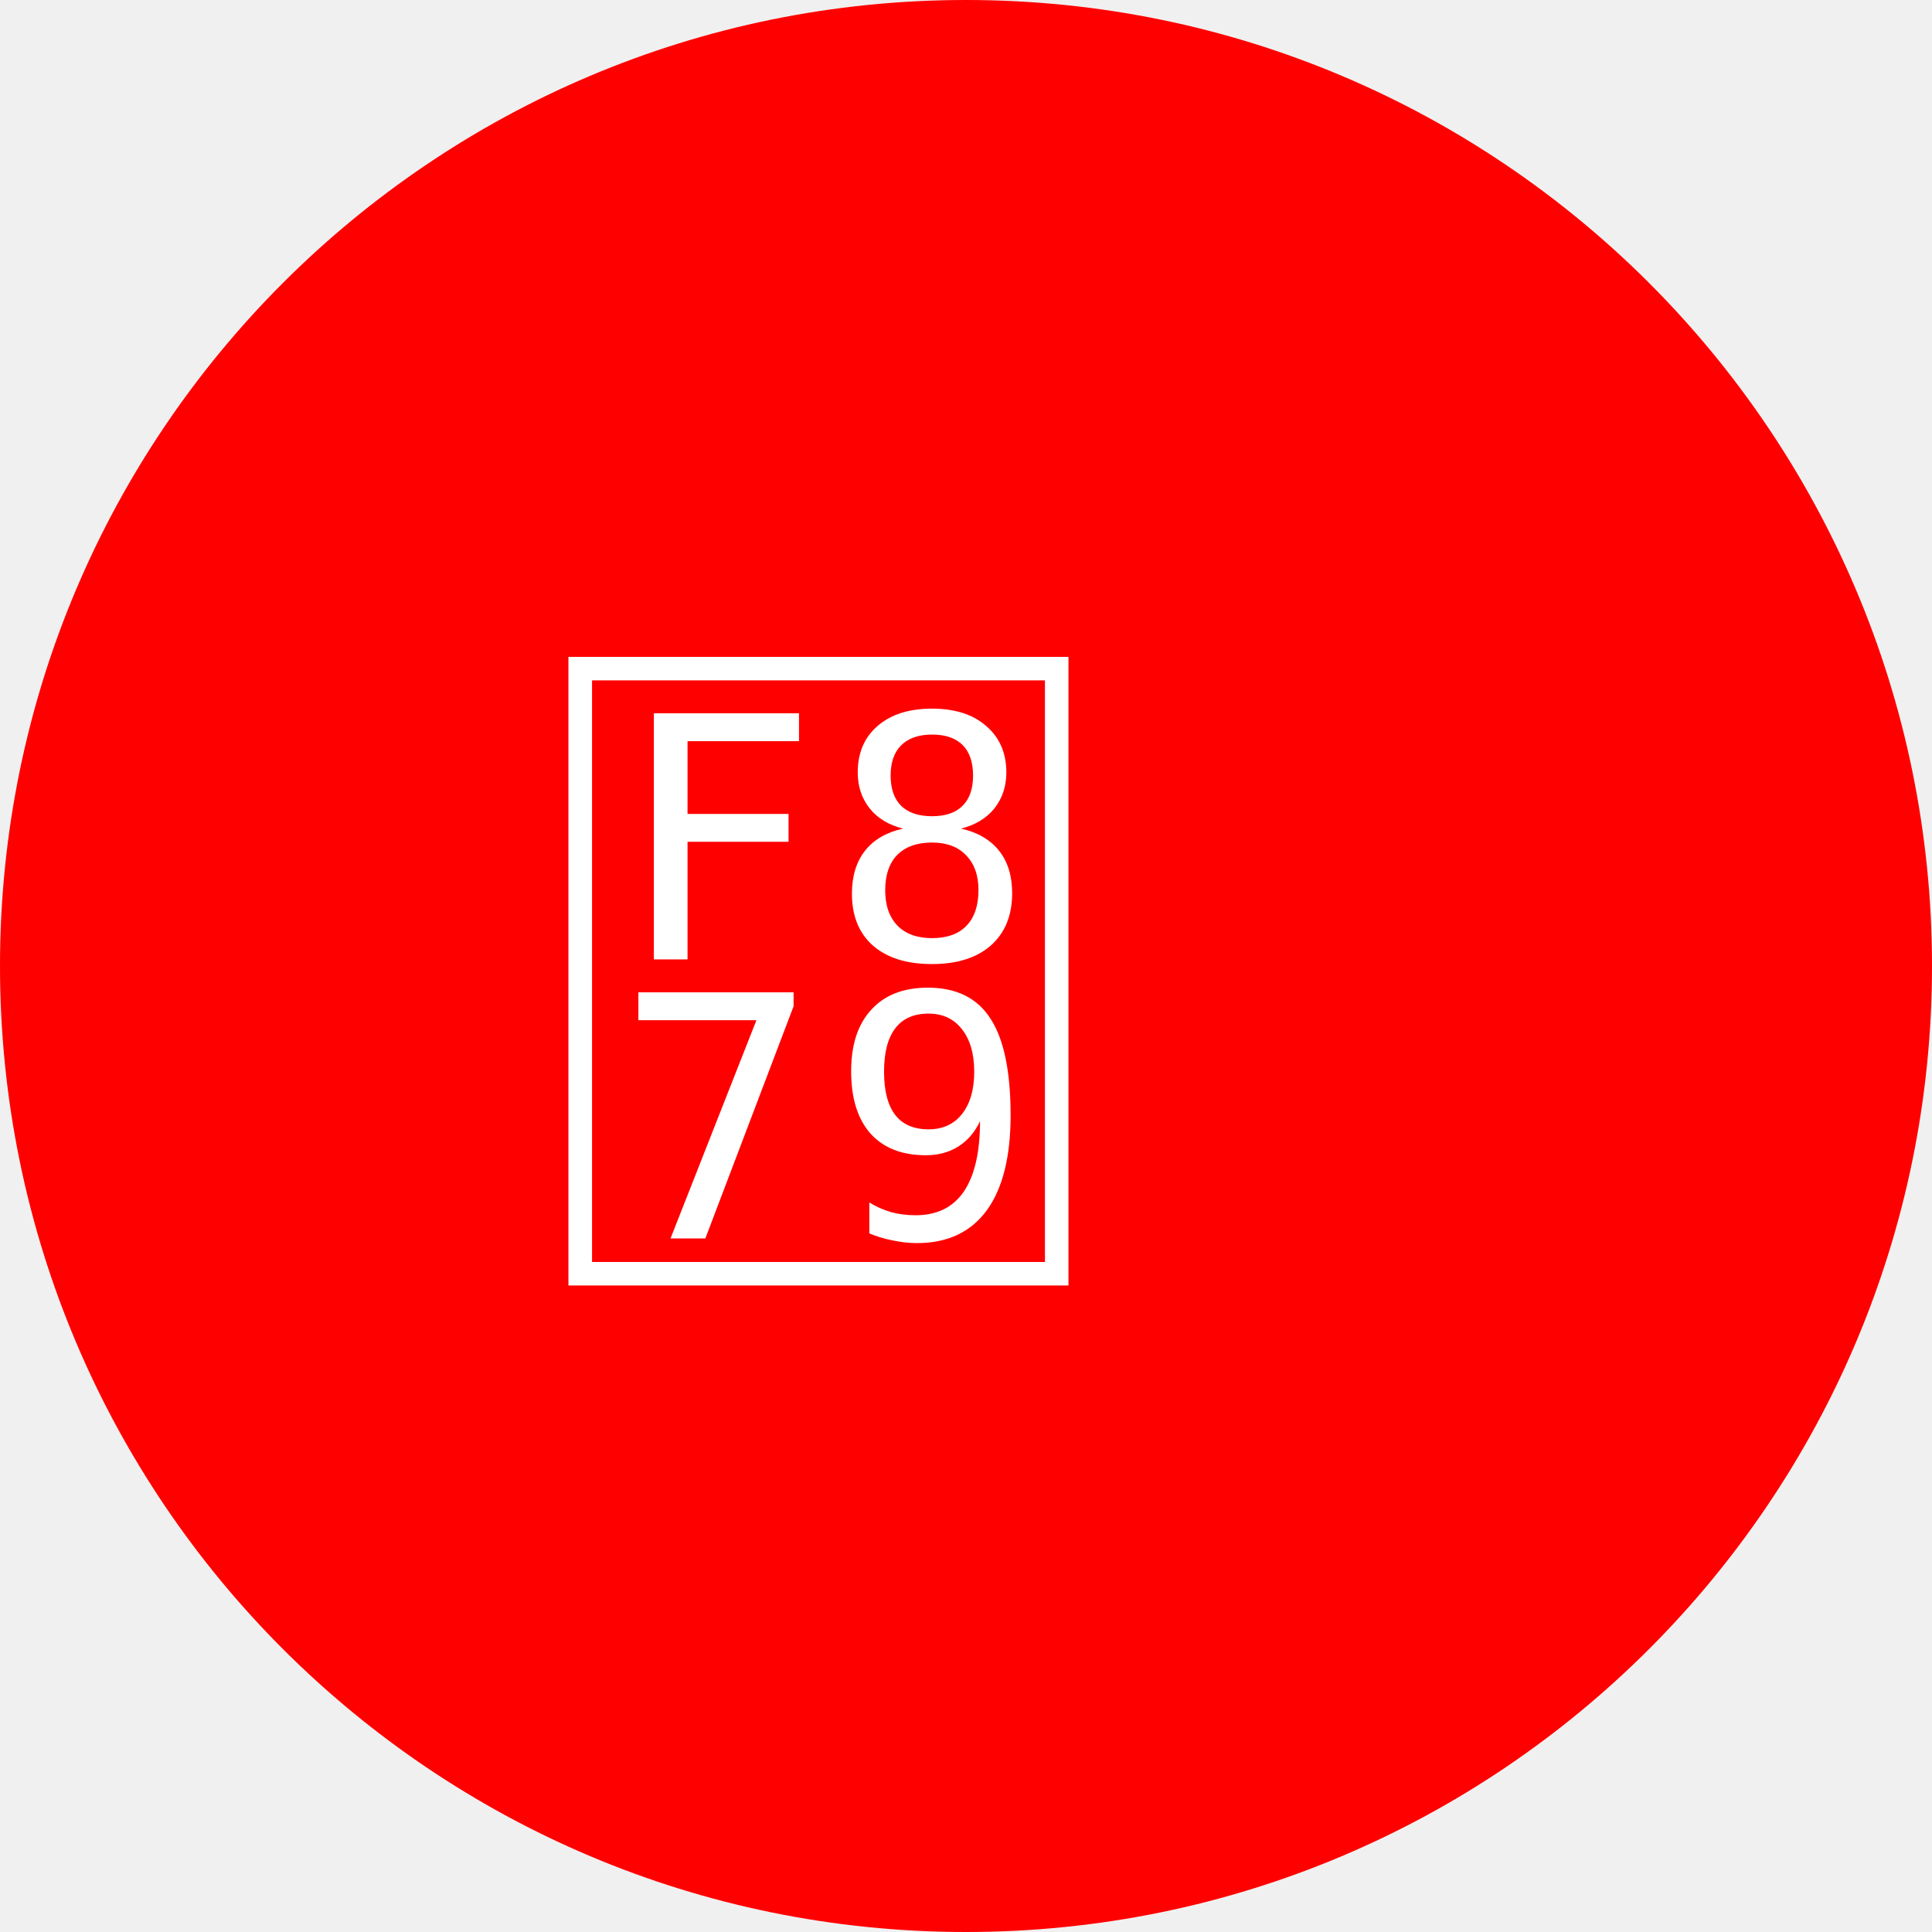
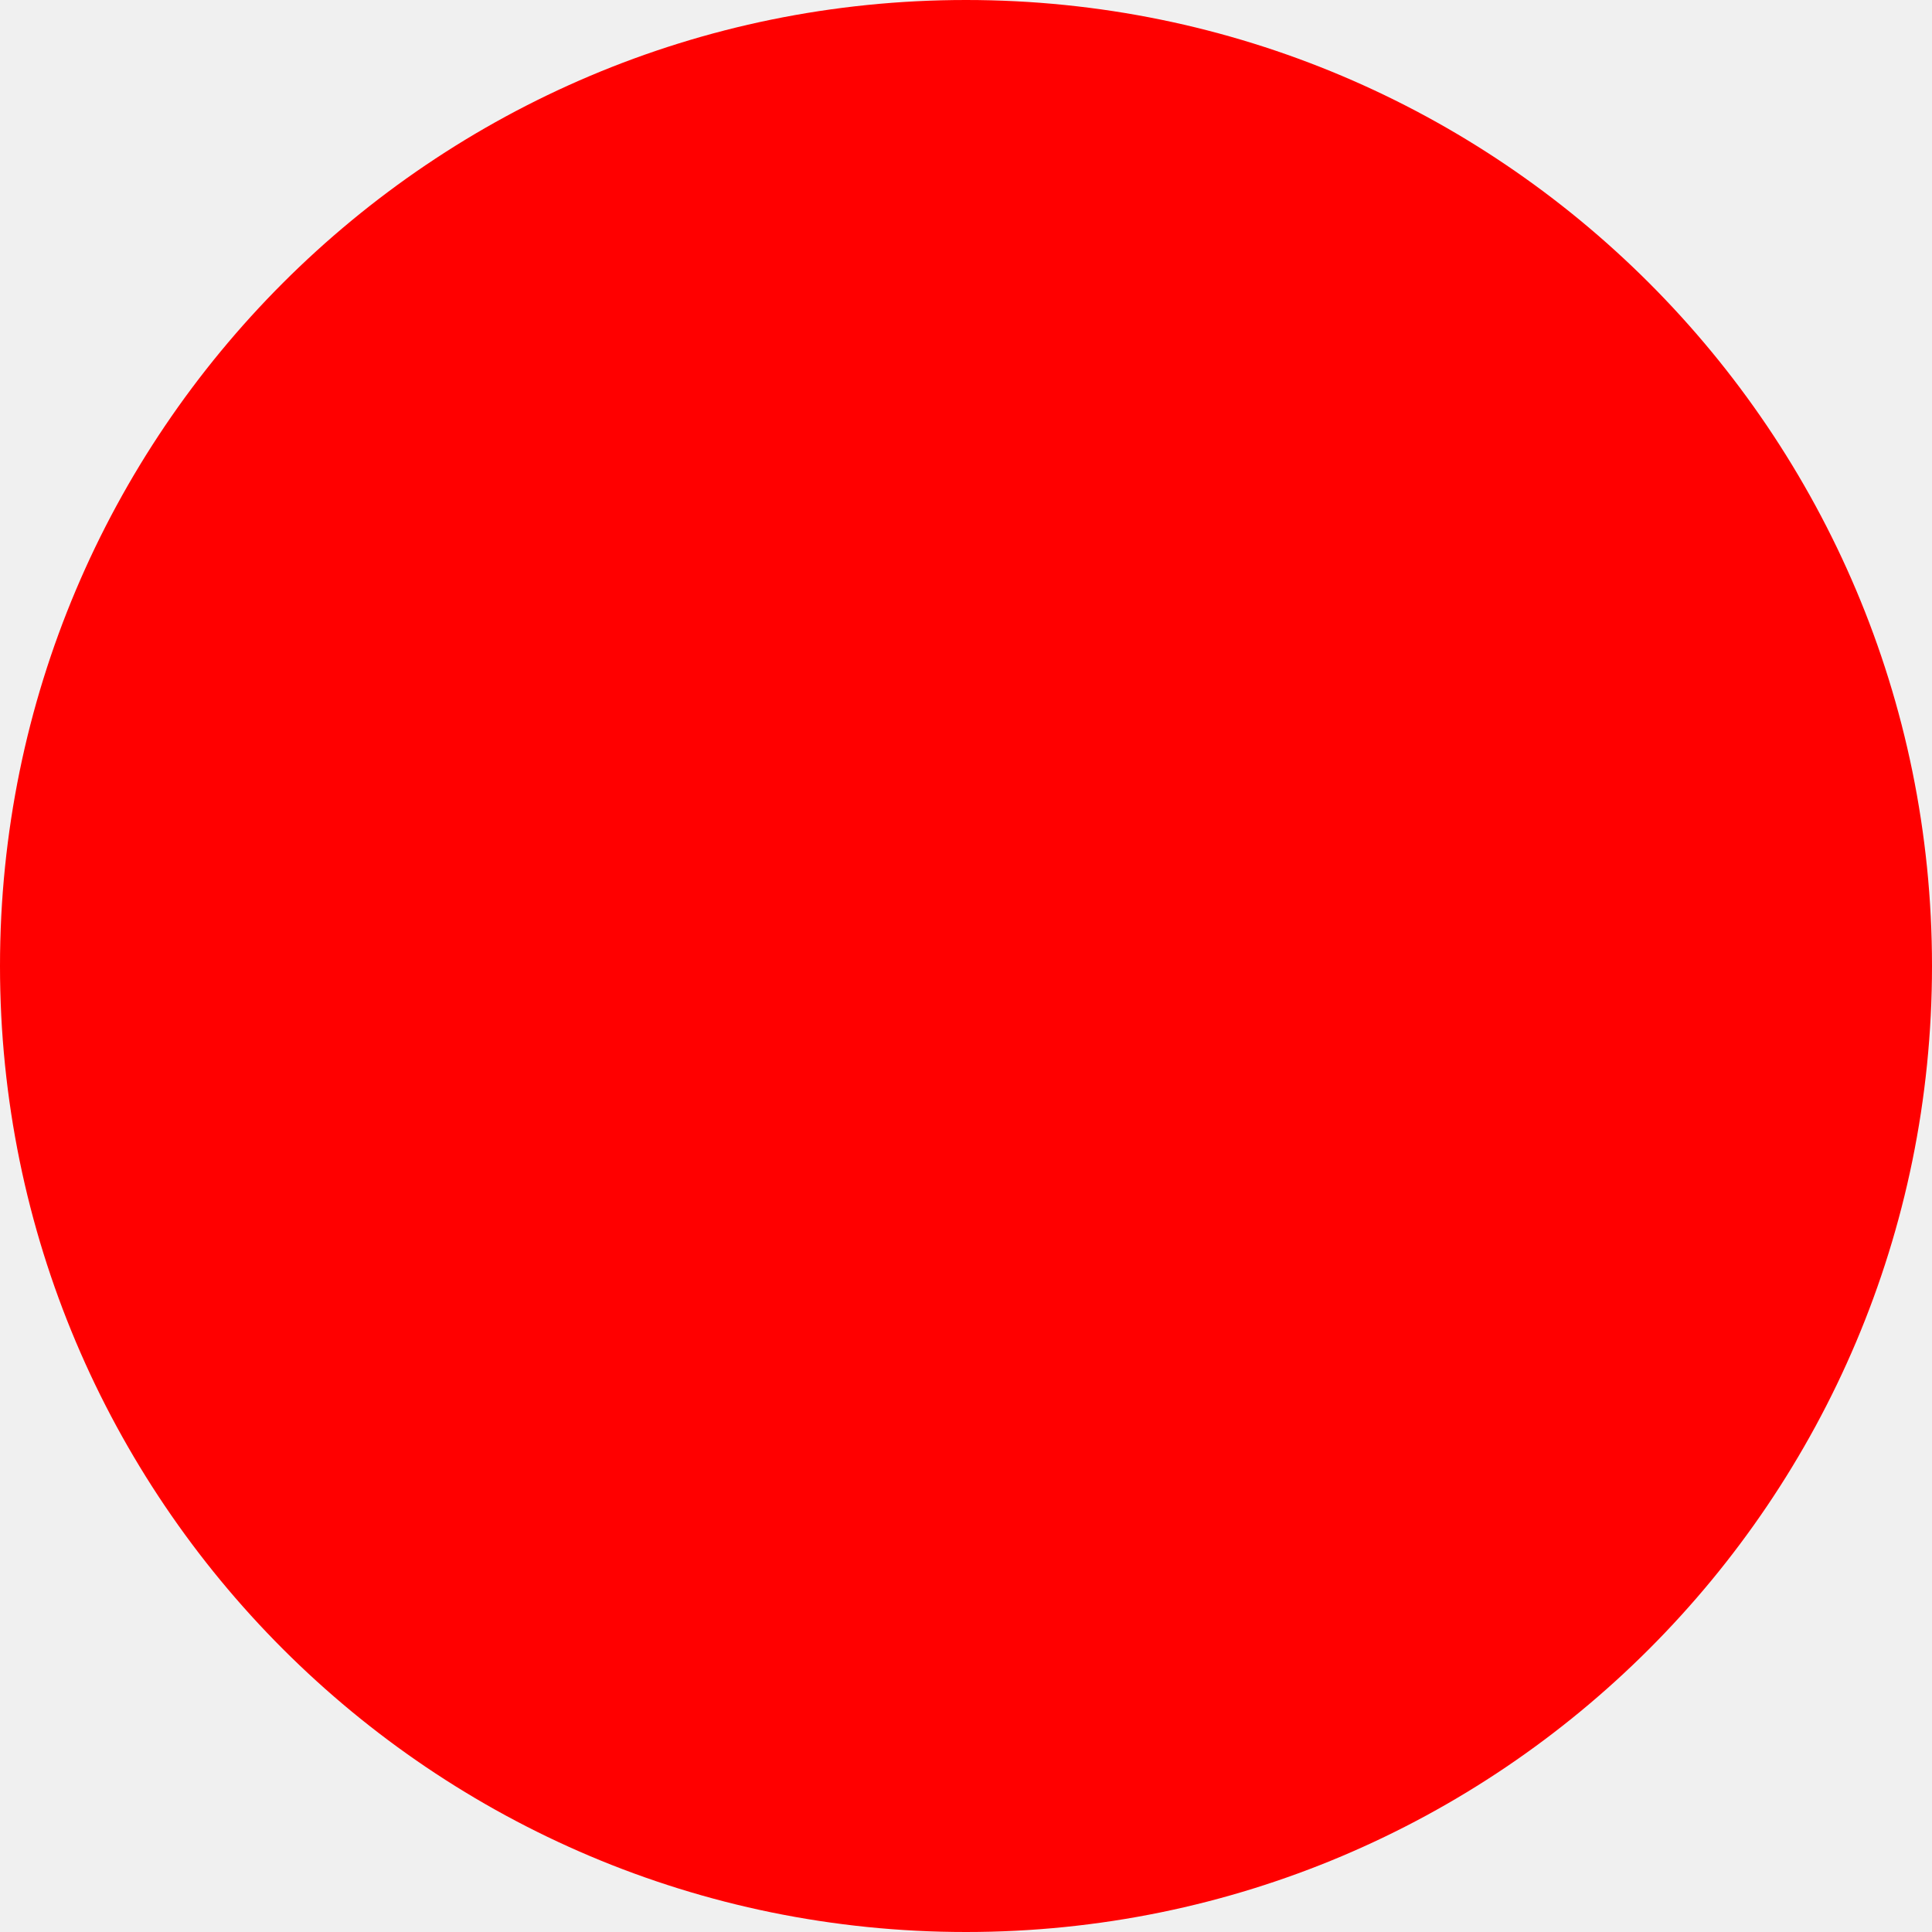
- <svg xmlns="http://www.w3.org/2000/svg" width="78" height="78" viewBox="0 0 78 78">
-   <g id="icon2" transform="translate(-393 -6949)">
-     <circle id="Ellipse_8" data-name="Ellipse 8" cx="39" cy="39" r="39" transform="translate(393 6949)" fill="red" />
-     <text id="_" data-name="" transform="translate(415 6999)" fill="#fff" font-size="30" font-family="FontAwesome5Free-Solid, 'Font Awesome 5 Free'">
-       <tspan x="0" y="0"></tspan>
-     </text>
-   </g>
+ <svg xmlns="http://www.w3.org/2000/svg" height="78" viewBox="0 0 78 78" width="78">
+   <circle cx="39" cy="39" fill="#f00" r="39" />
+   <text fill="#fff" transform="translate(22 50)">
+     <tspan x="0" y="0" />
+   </text>
</svg>
